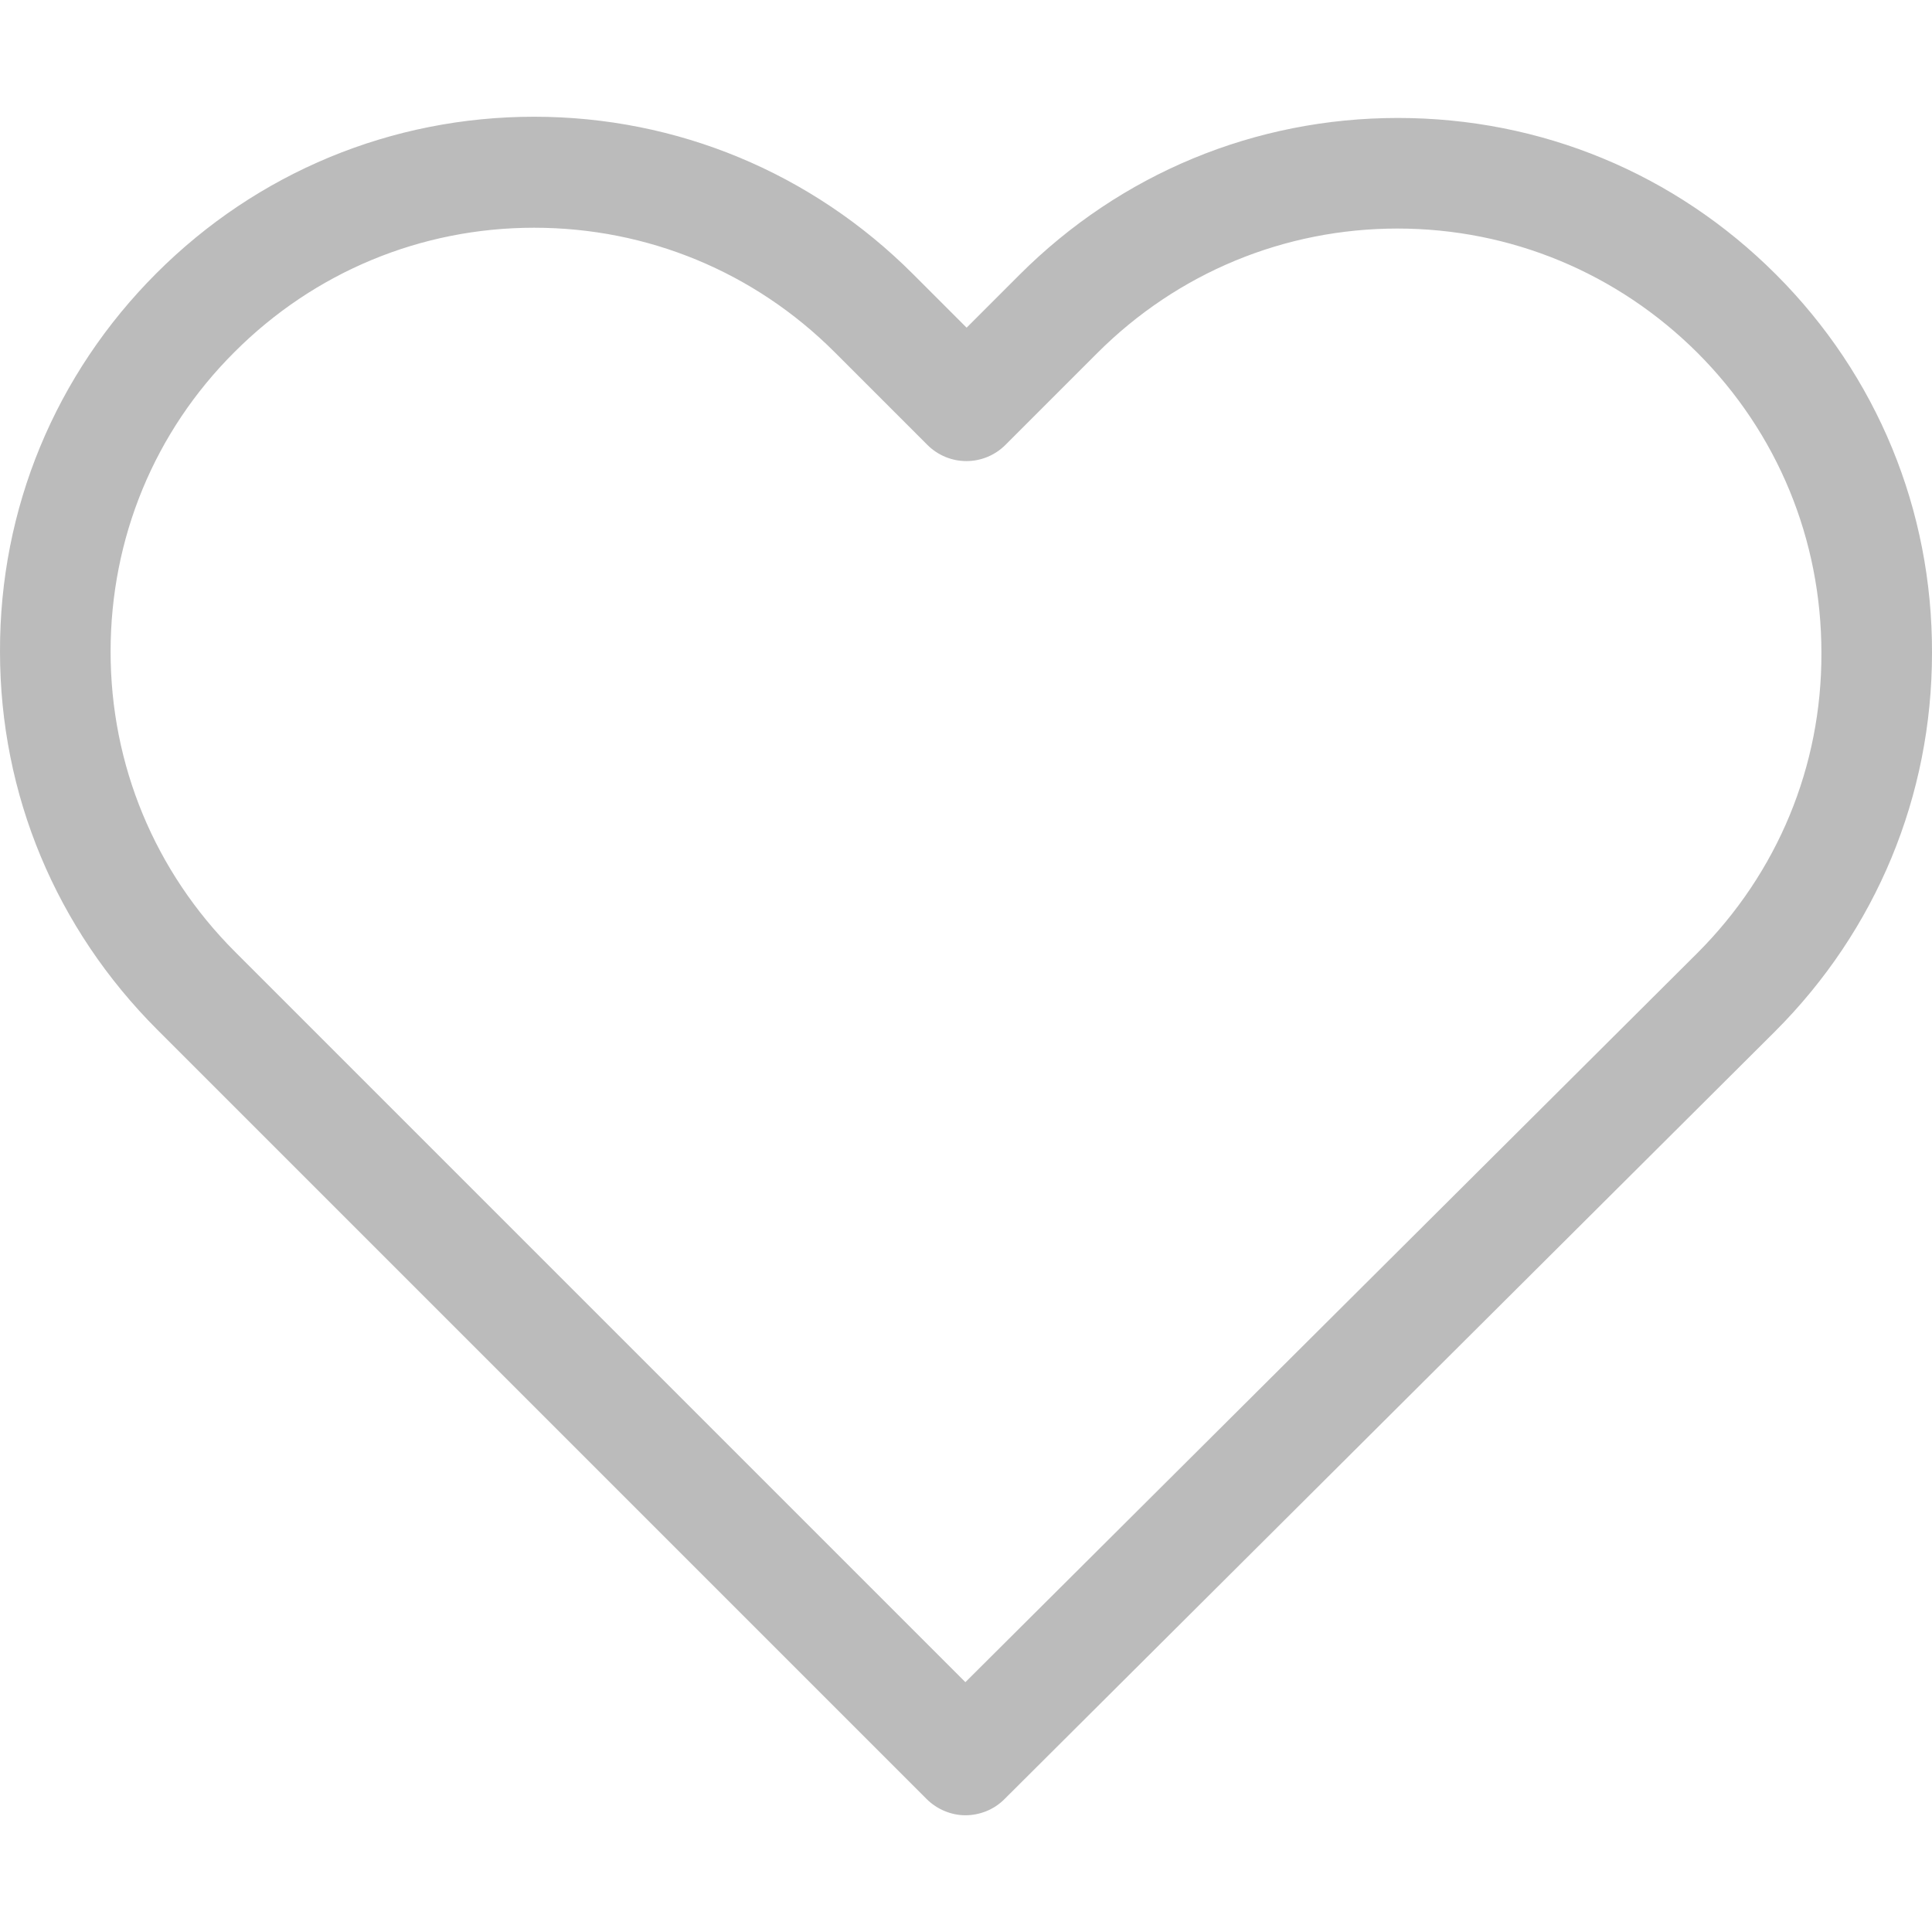
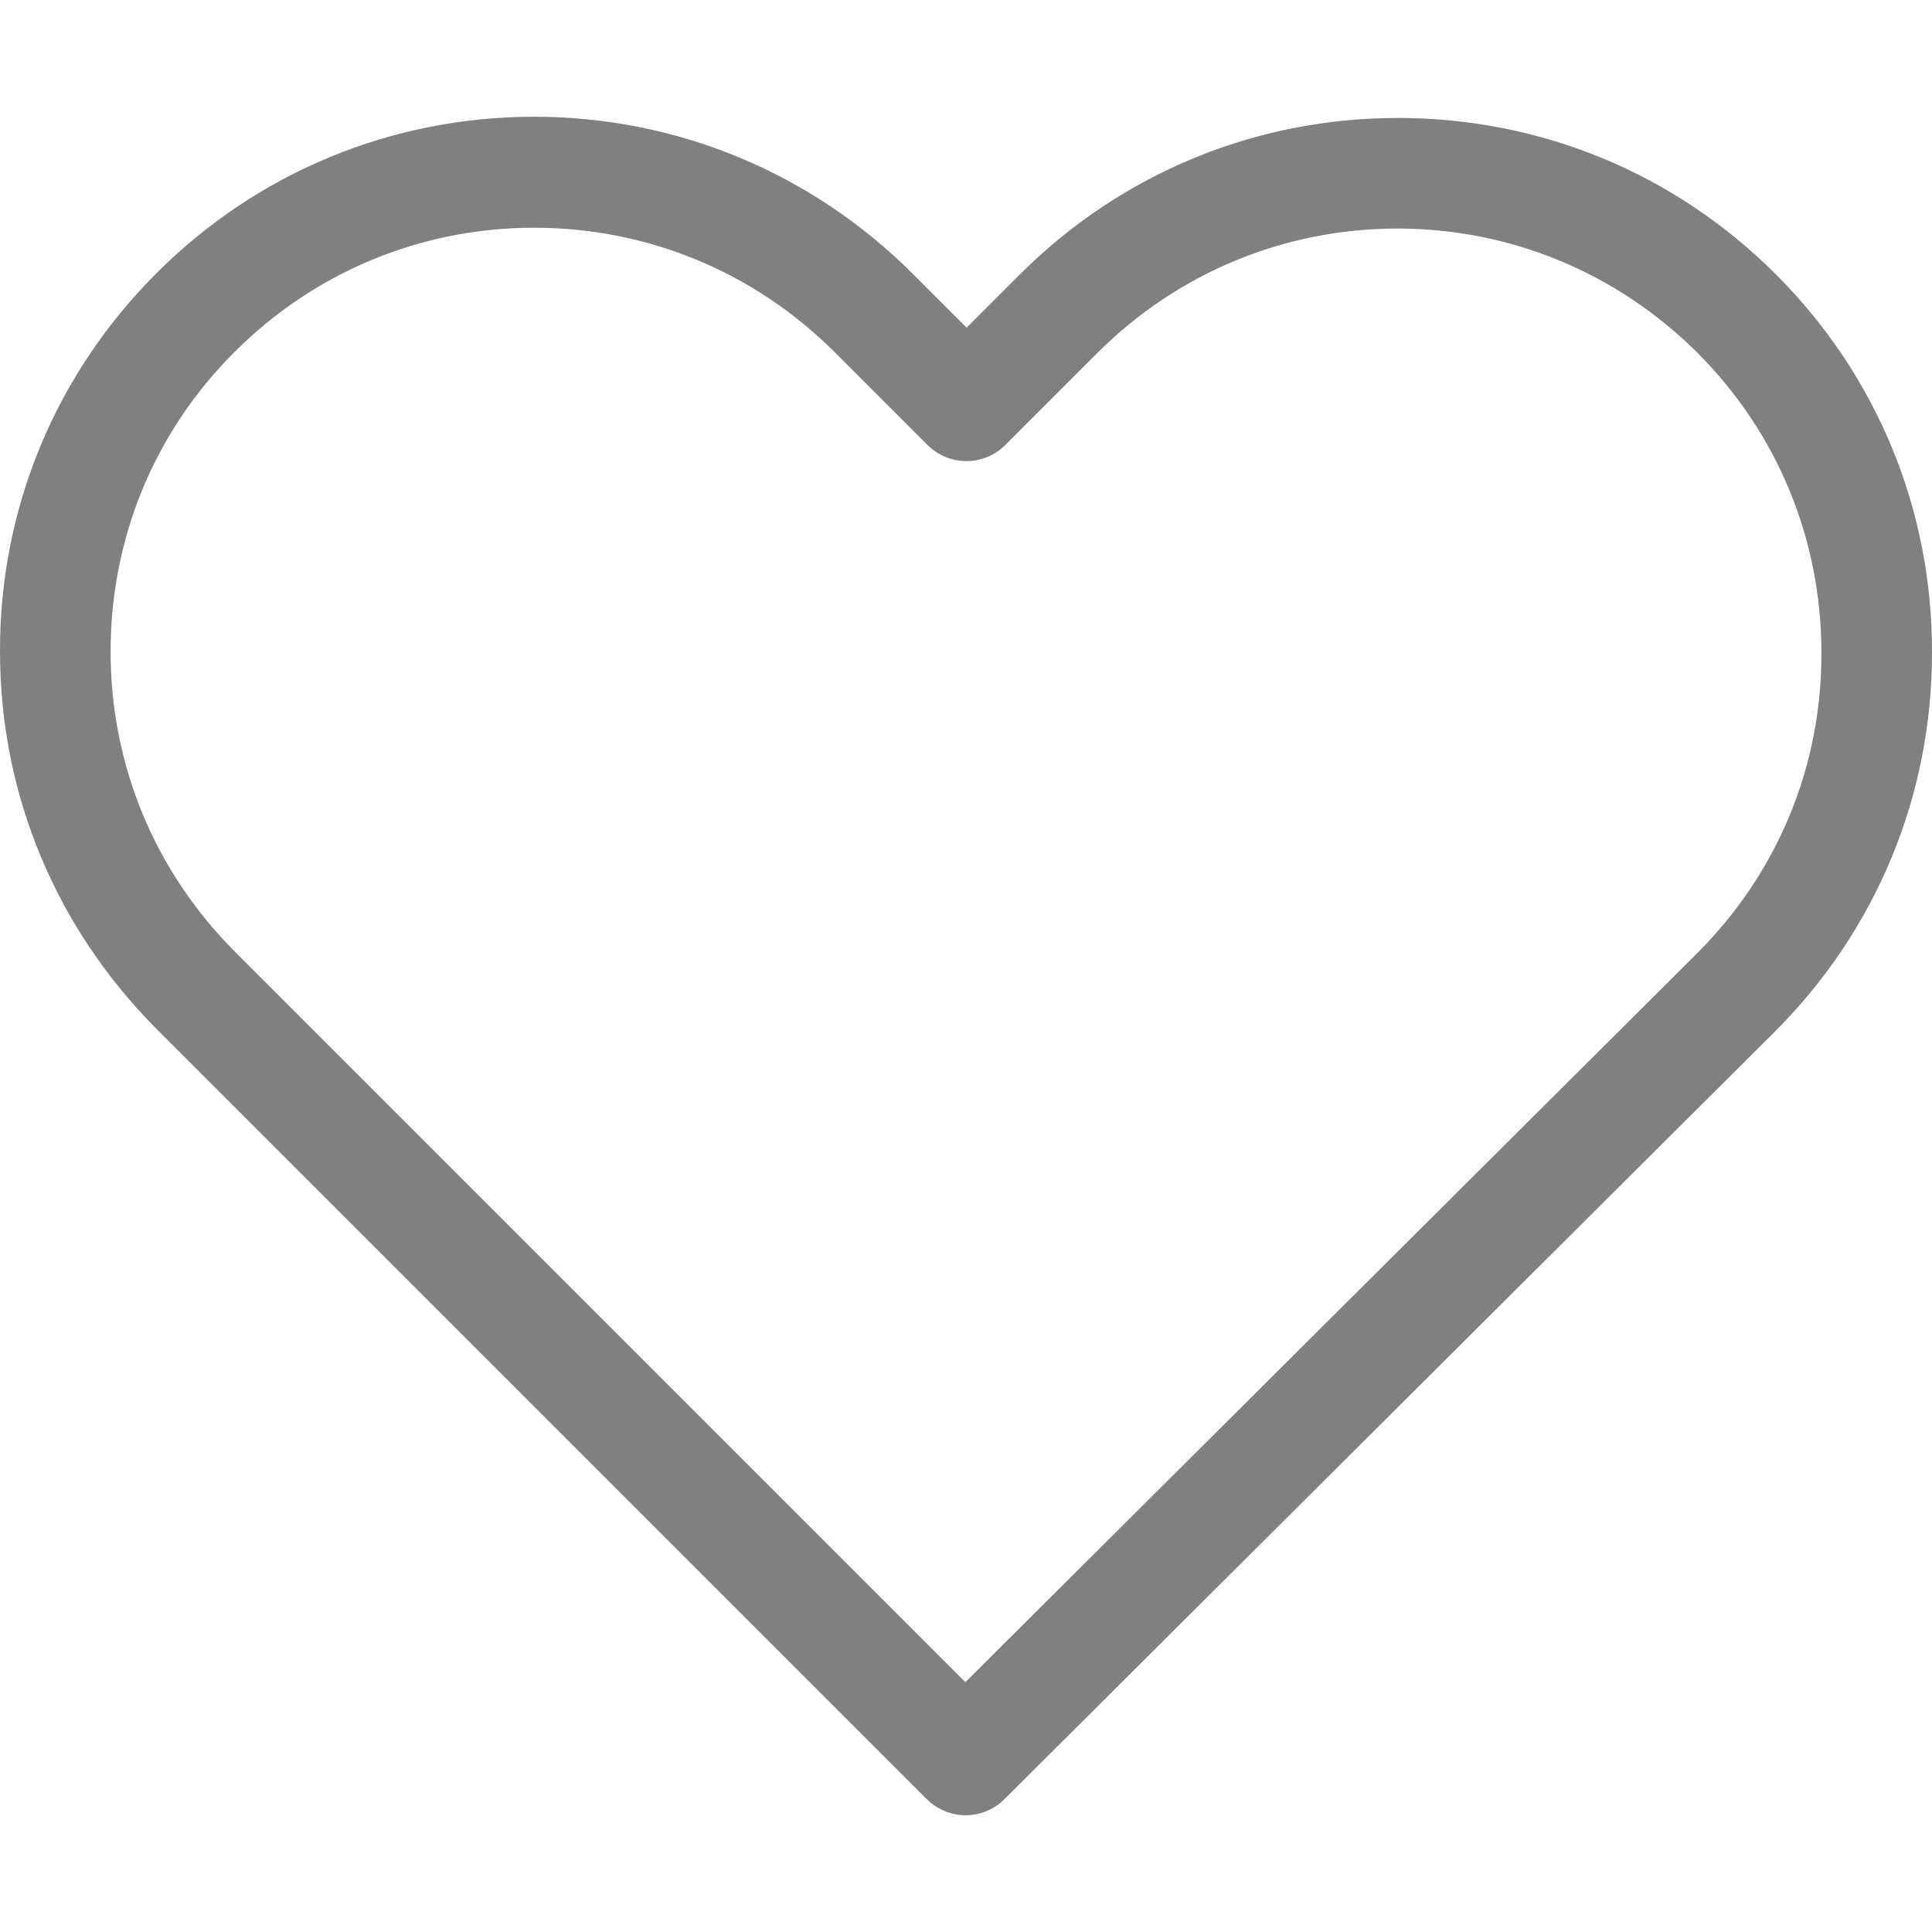
<svg xmlns="http://www.w3.org/2000/svg" version="1.1" id="Capa_1" x="0px" y="0px" viewBox="0 0 471.701 471.701" style="enable-background:new 0 0 471.701 471.701;" xml:space="preserve">
  <g>
-     <path d="M433.601,67.001c-24.7-24.7-57.4-38.2-92.3-38.2s-67.7,13.6-92.4,38.3l-12.9,12.9l-13.1-13.1   c-24.7-24.7-57.6-38.4-92.5-38.4c-34.8,0-67.6,13.6-92.2,38.2c-24.7,24.7-38.3,57.5-38.2,92.4c0,34.9,13.7,67.6,38.4,92.3   l187.8,187.8c2.6,2.6,6.1,4,9.5,4c3.4,0,6.9-1.3,9.5-3.9l188.2-187.5c24.7-24.7,38.3-57.5,38.3-92.4   C471.801,124.501,458.301,91.701,433.601,67.001z M414.401,232.701l-178.7,178l-178.3-178.3c-19.6-19.6-30.4-45.6-30.4-73.3   s10.7-53.7,30.3-73.2c19.5-19.5,45.5-30.3,73.1-30.3c27.7,0,53.8,10.8,73.4,30.4l22.6,22.6c5.3,5.3,13.8,5.3,19.1,0l22.4-22.4   c19.6-19.6,45.7-30.4,73.3-30.4c27.6,0,53.6,10.8,73.2,30.3c19.6,19.6,30.3,45.6,30.3,73.3   C444.801,187.101,434.001,213.101,414.401,232.701z" fill="#bbbbbb" />
+     <path d="M433.601,67.001c-24.7-24.7-57.4-38.2-92.3-38.2s-67.7,13.6-92.4,38.3l-12.9,12.9l-13.1-13.1   c-24.7-24.7-57.6-38.4-92.5-38.4c-34.8,0-67.6,13.6-92.2,38.2c-24.7,24.7-38.3,57.5-38.2,92.4c0,34.9,13.7,67.6,38.4,92.3   l187.8,187.8c2.6,2.6,6.1,4,9.5,4c3.4,0,6.9-1.3,9.5-3.9l188.2-187.5c24.7-24.7,38.3-57.5,38.3-92.4   C471.801,124.501,458.301,91.701,433.601,67.001z M414.401,232.701l-178.7,178l-178.3-178.3c-19.6-19.6-30.4-45.6-30.4-73.3   s10.7-53.7,30.3-73.2c19.5-19.5,45.5-30.3,73.1-30.3c27.7,0,53.8,10.8,73.4,30.4l22.6,22.6c5.3,5.3,13.8,5.3,19.1,0l22.4-22.4   c19.6-19.6,45.7-30.4,73.3-30.4c27.6,0,53.6,10.8,73.2,30.3c19.6,19.6,30.3,45.6,30.3,73.3   C444.801,187.101,434.001,213.101,414.401,232.701z" fill="#808080" />
  </g>
  <g>
</g>
  <g>
</g>
  <g>
</g>
  <g>
</g>
  <g>
</g>
  <g>
</g>
  <g>
</g>
  <g>
</g>
  <g>
</g>
  <g>
</g>
  <g>
</g>
  <g>
</g>
  <g>
</g>
  <g>
</g>
  <g>
</g>
</svg>
